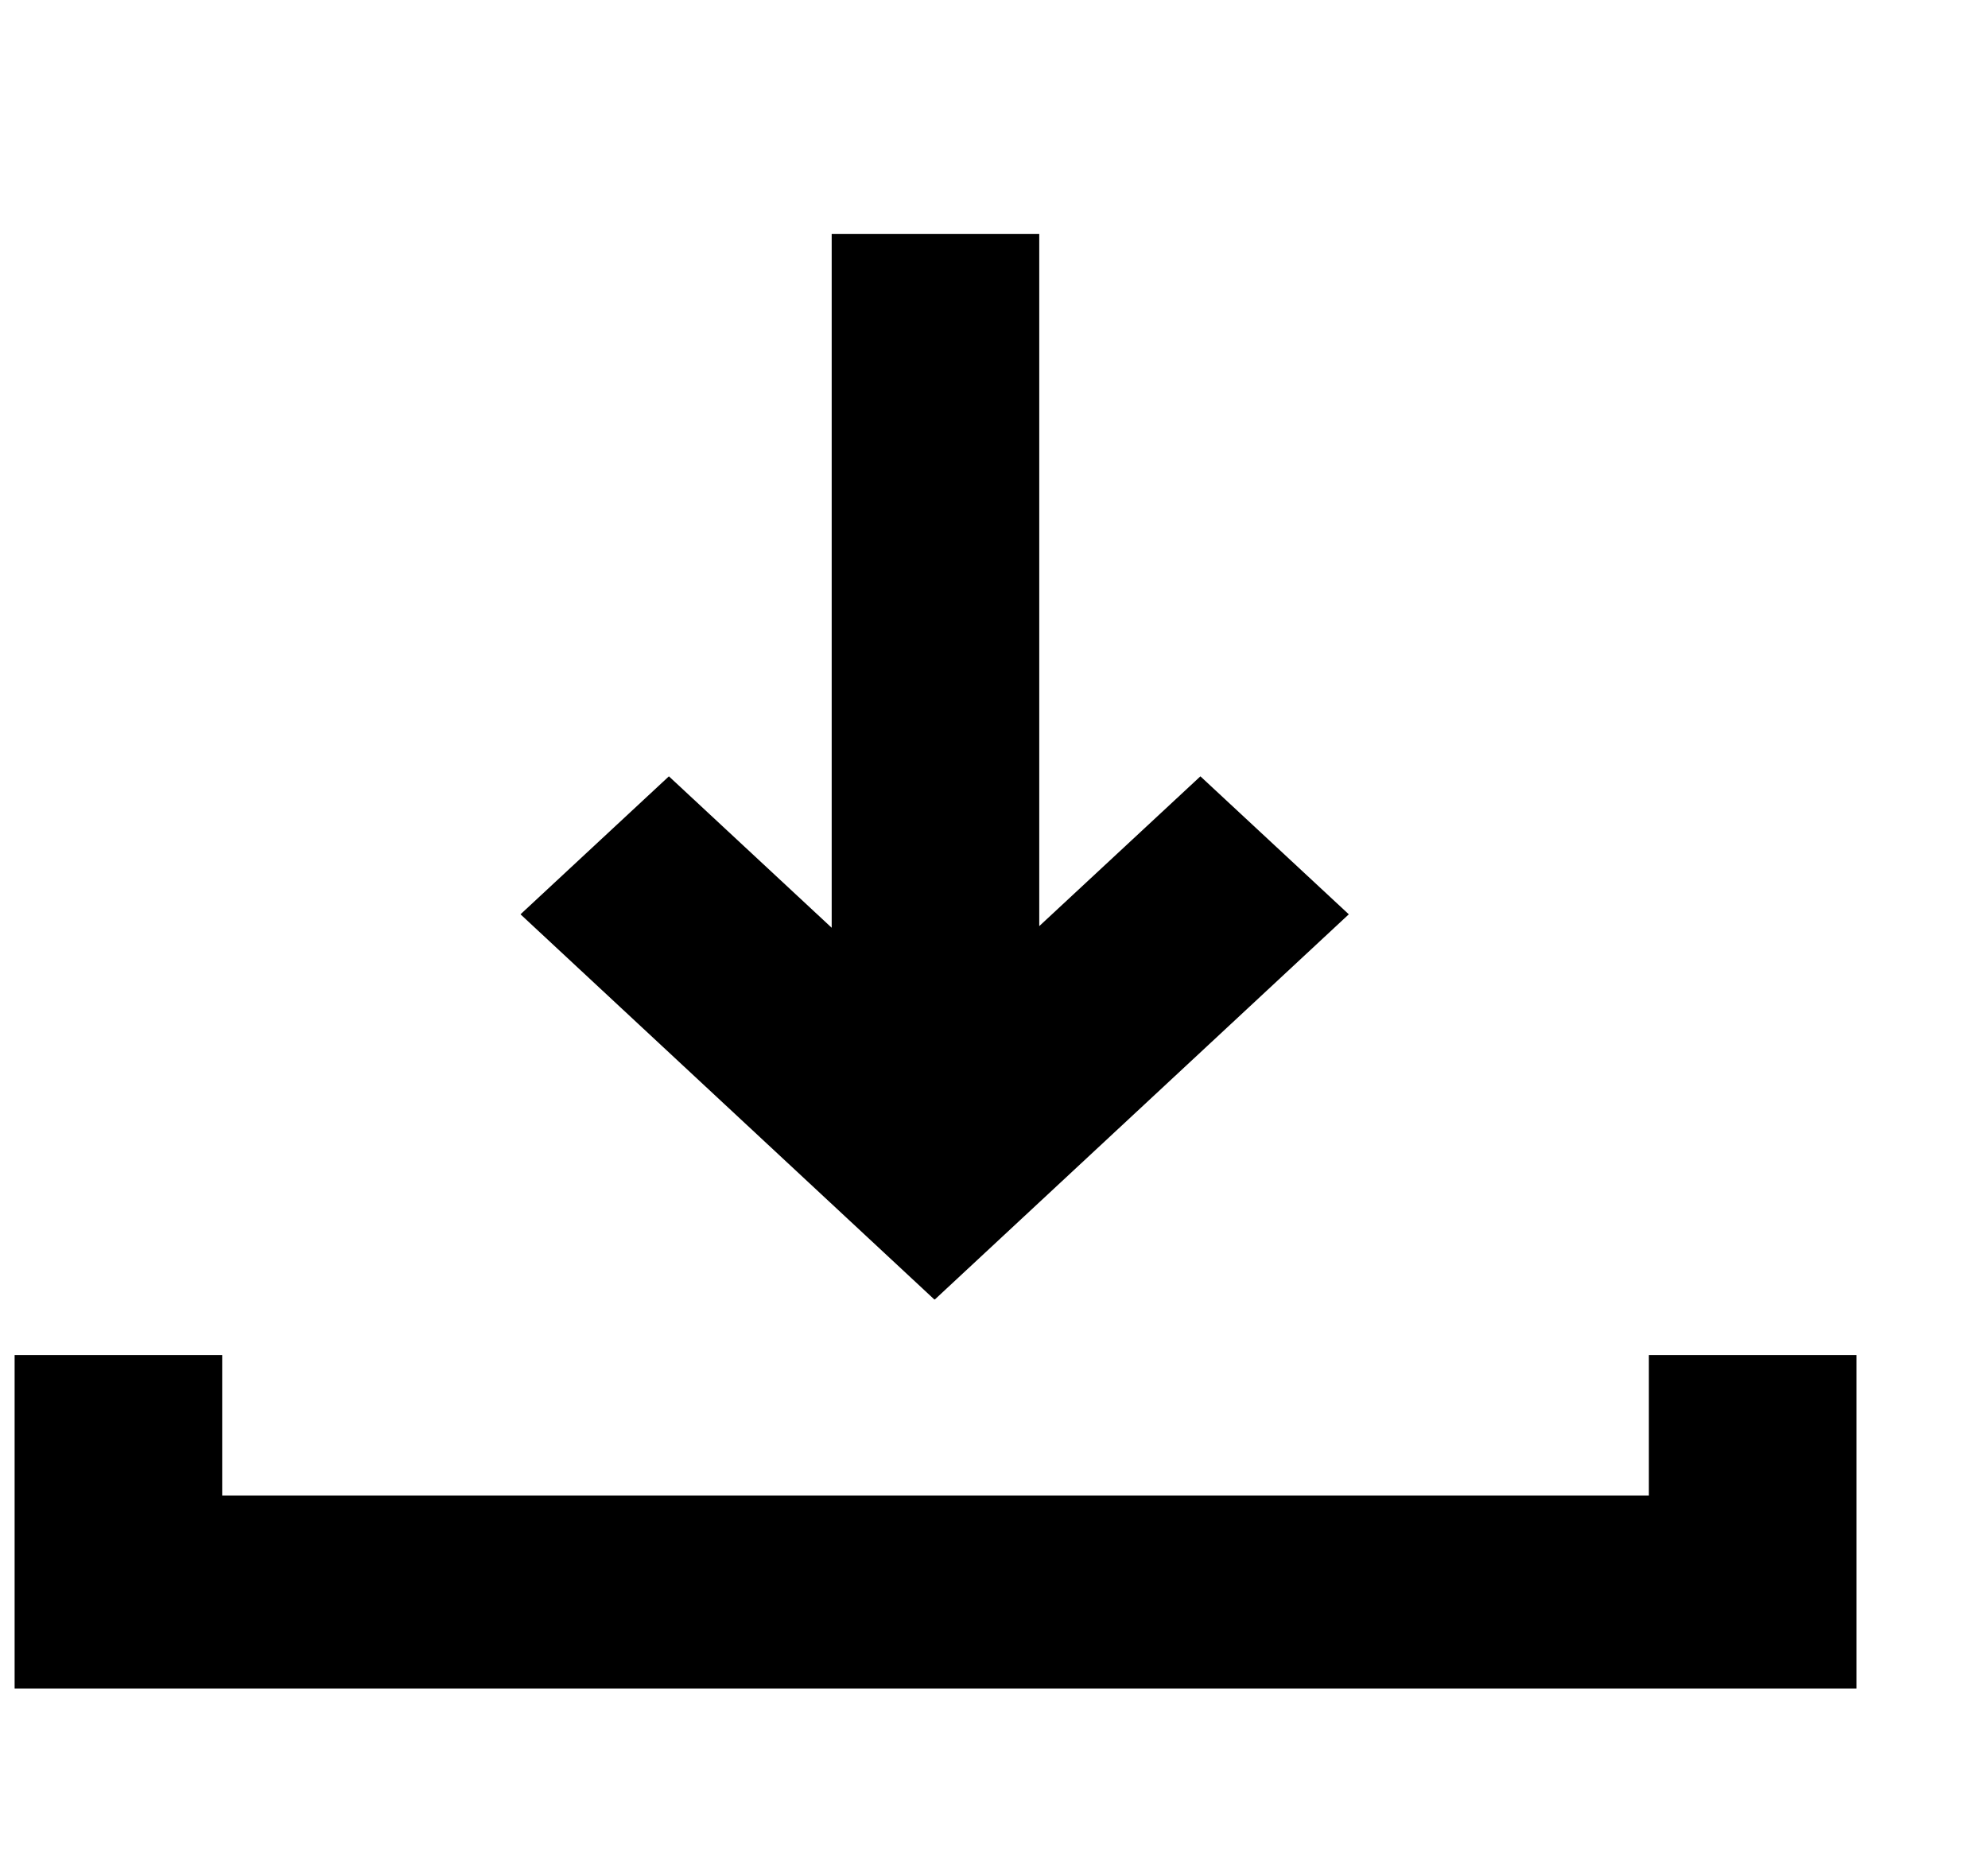
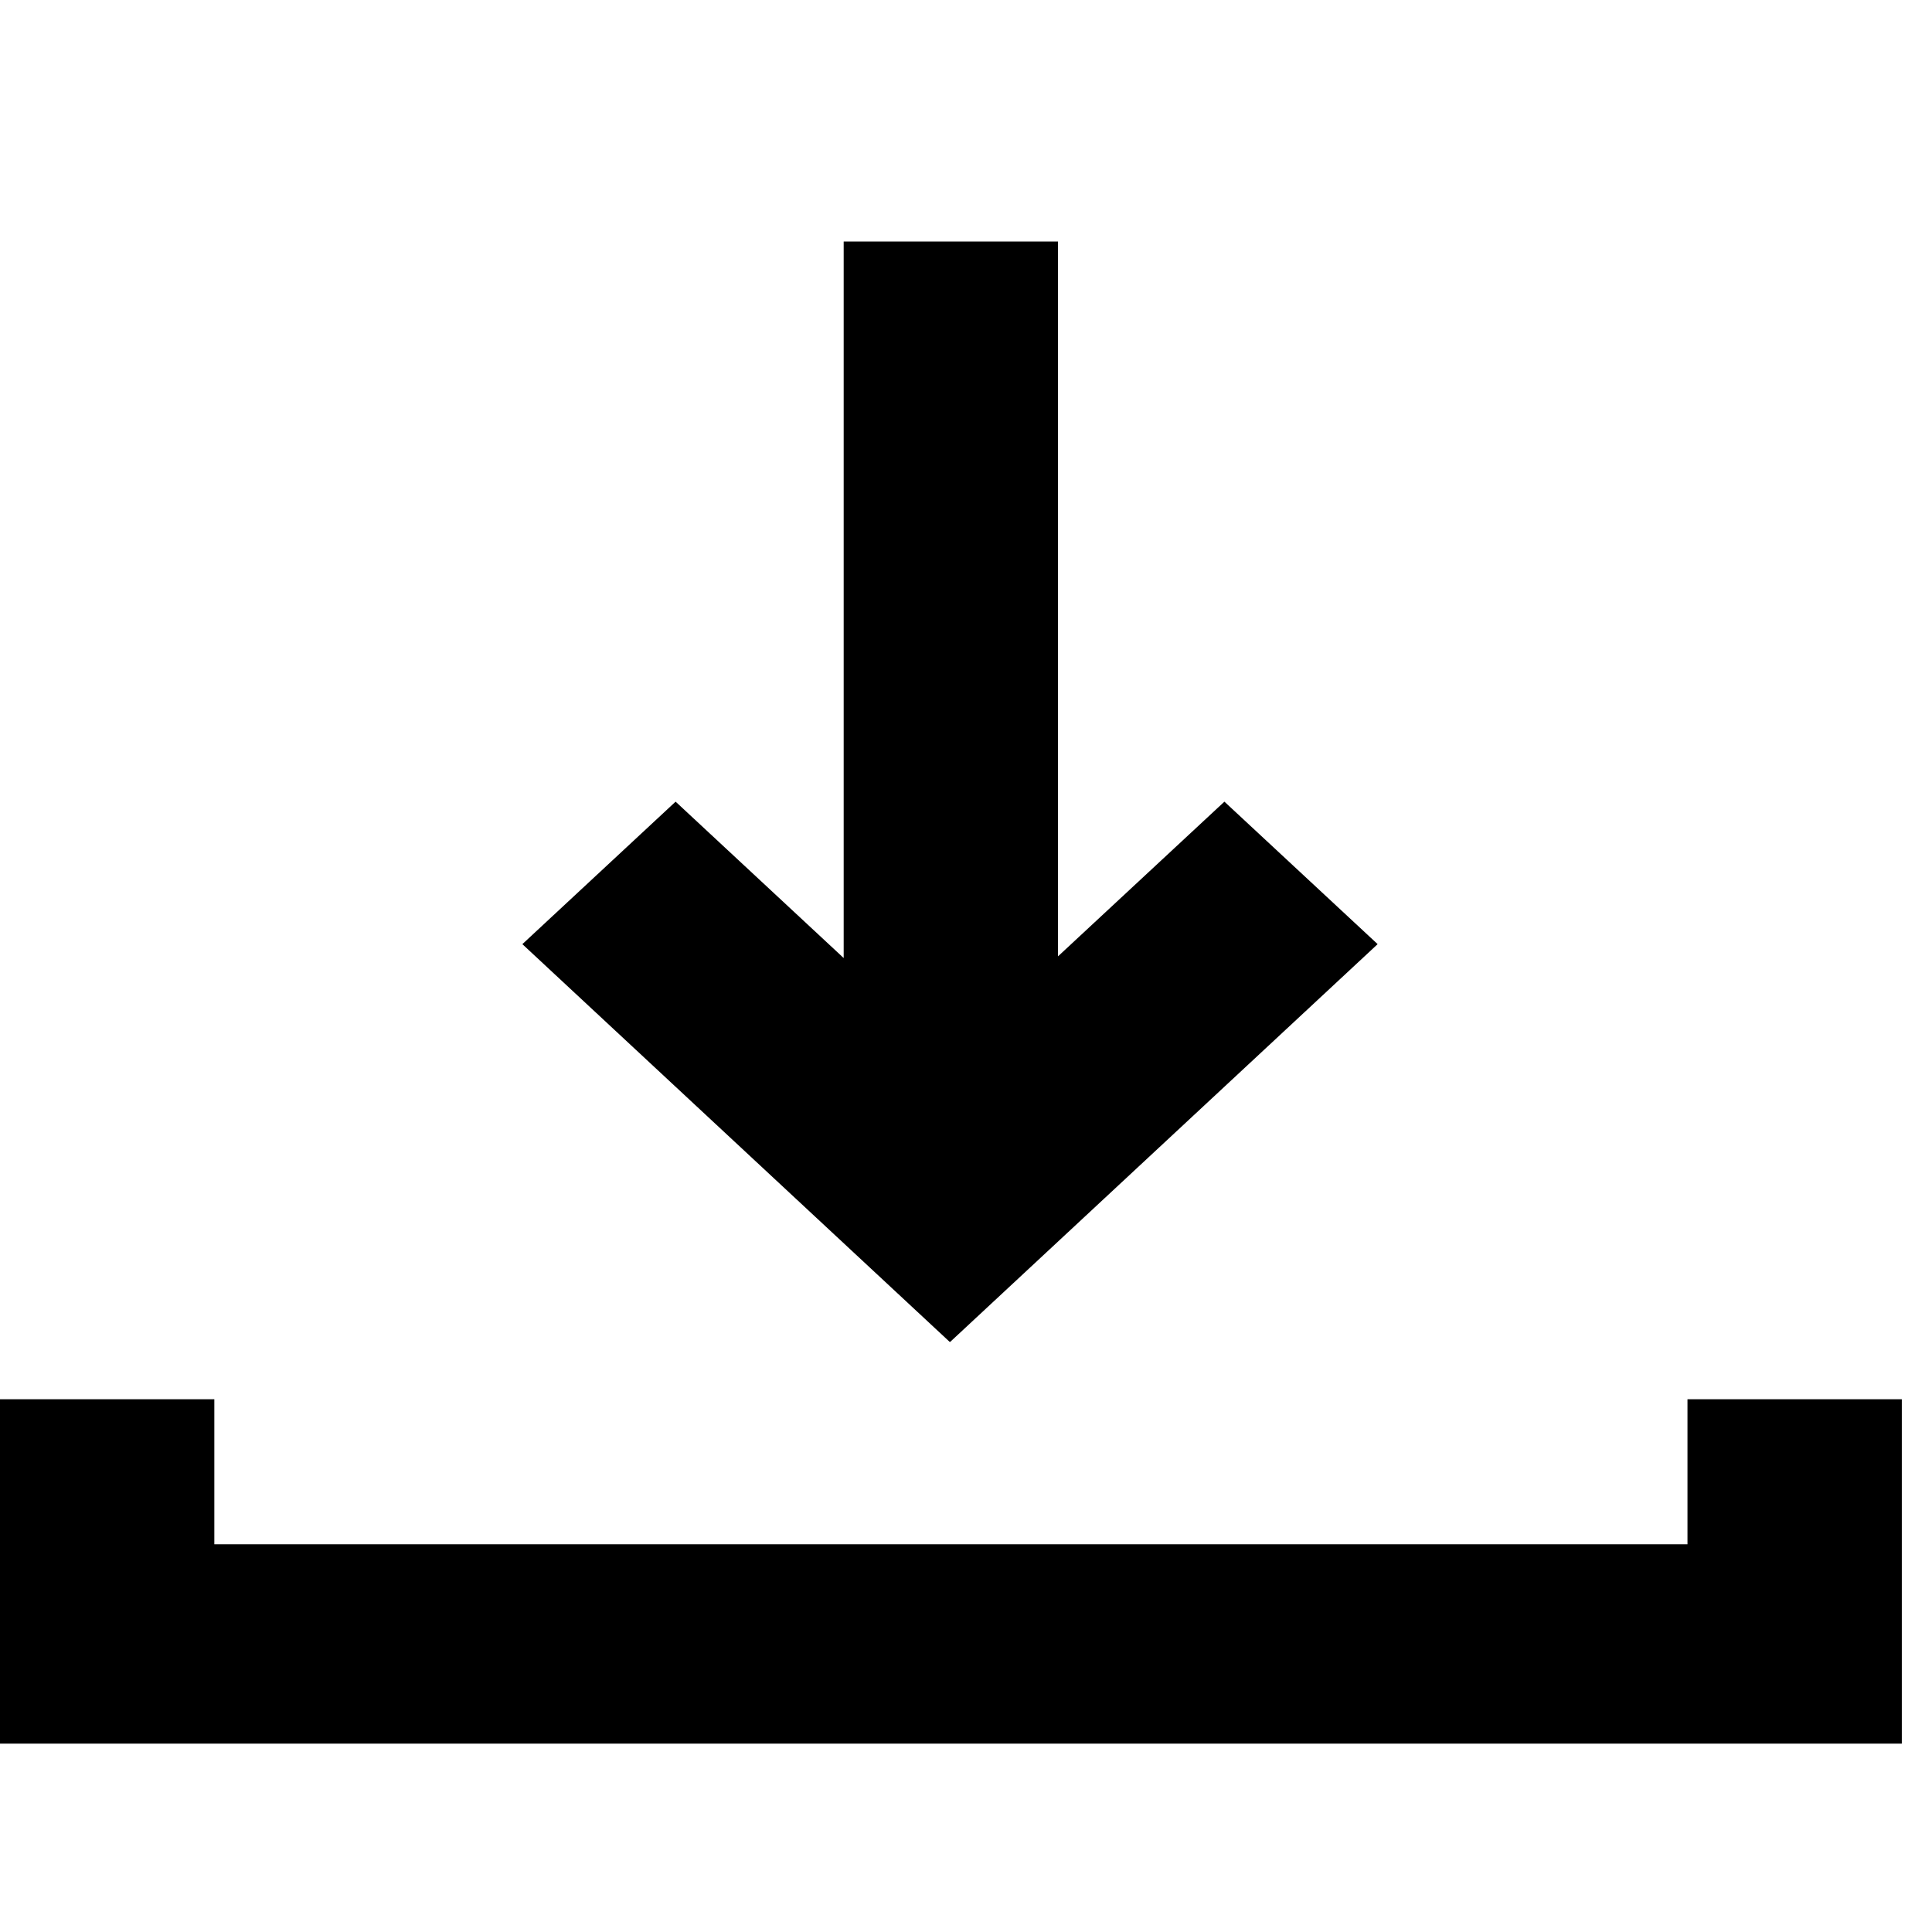
- <svg xmlns="http://www.w3.org/2000/svg" width="17" height="16" viewBox="0 0 17 16" fill="none">
-   <path fill-rule="evenodd" clip-rule="evenodd" d="M14.1 11.588V12.789H1.9V11.588H0.125V14.44H15.875V11.588H14.1Z" fill="black" />
-   <path fill-rule="evenodd" clip-rule="evenodd" d="M10.265 6.639L8.887 7.92V2H7.112V7.934L5.72 6.639L4.451 7.819L7.99 11.113L7.992 11.112L7.994 11.113L11.534 7.819L10.265 6.639Z" fill="black" />
+ <svg xmlns="http://www.w3.org/2000/svg" width="16" height="16" viewBox="0 0 16 16" fill="none">
+   <path fill-rule="evenodd" clip-rule="evenodd" d="M13.975 11.588V12.789H1.775V11.588H0V14.44H15.75V11.588H13.975Z" fill="black" />
+   <path fill-rule="evenodd" clip-rule="evenodd" d="M10.14 6.639L8.762 7.92V2H6.987V7.934L5.595 6.639L4.326 7.819L7.865 11.113L7.867 11.112L7.869 11.113L11.409 7.819L10.14 6.639Z" fill="black" />
</svg>
